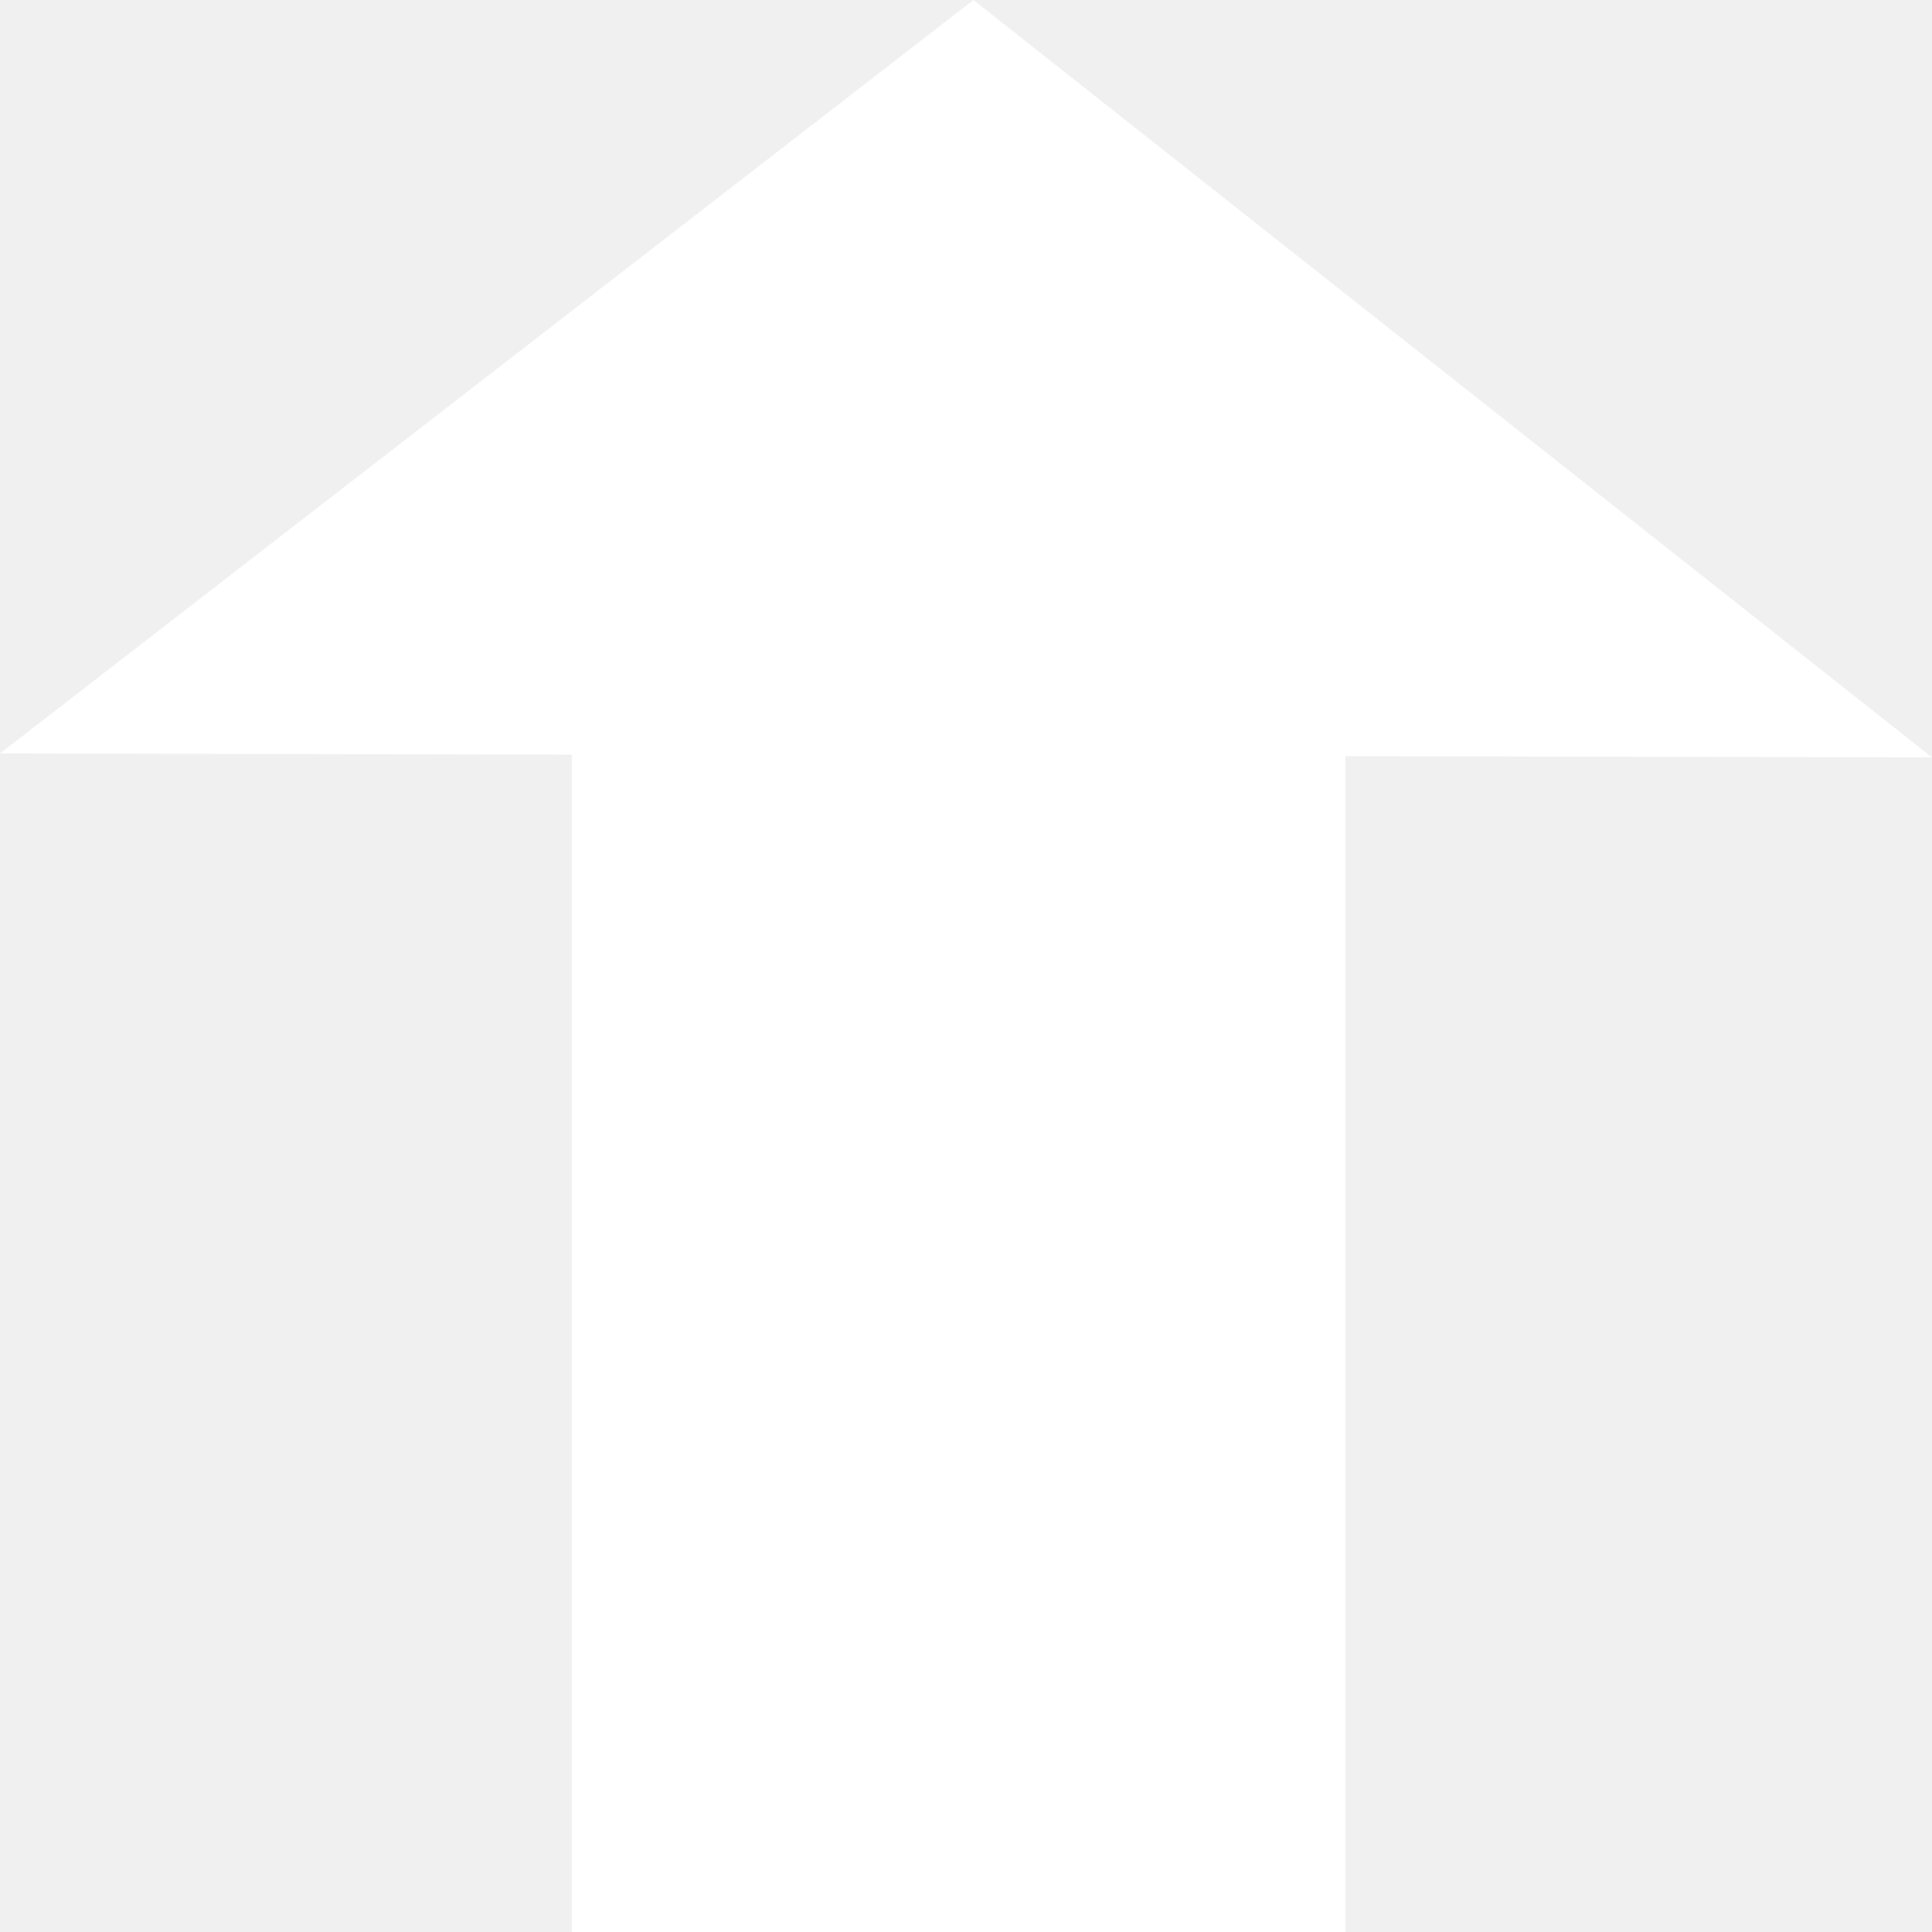
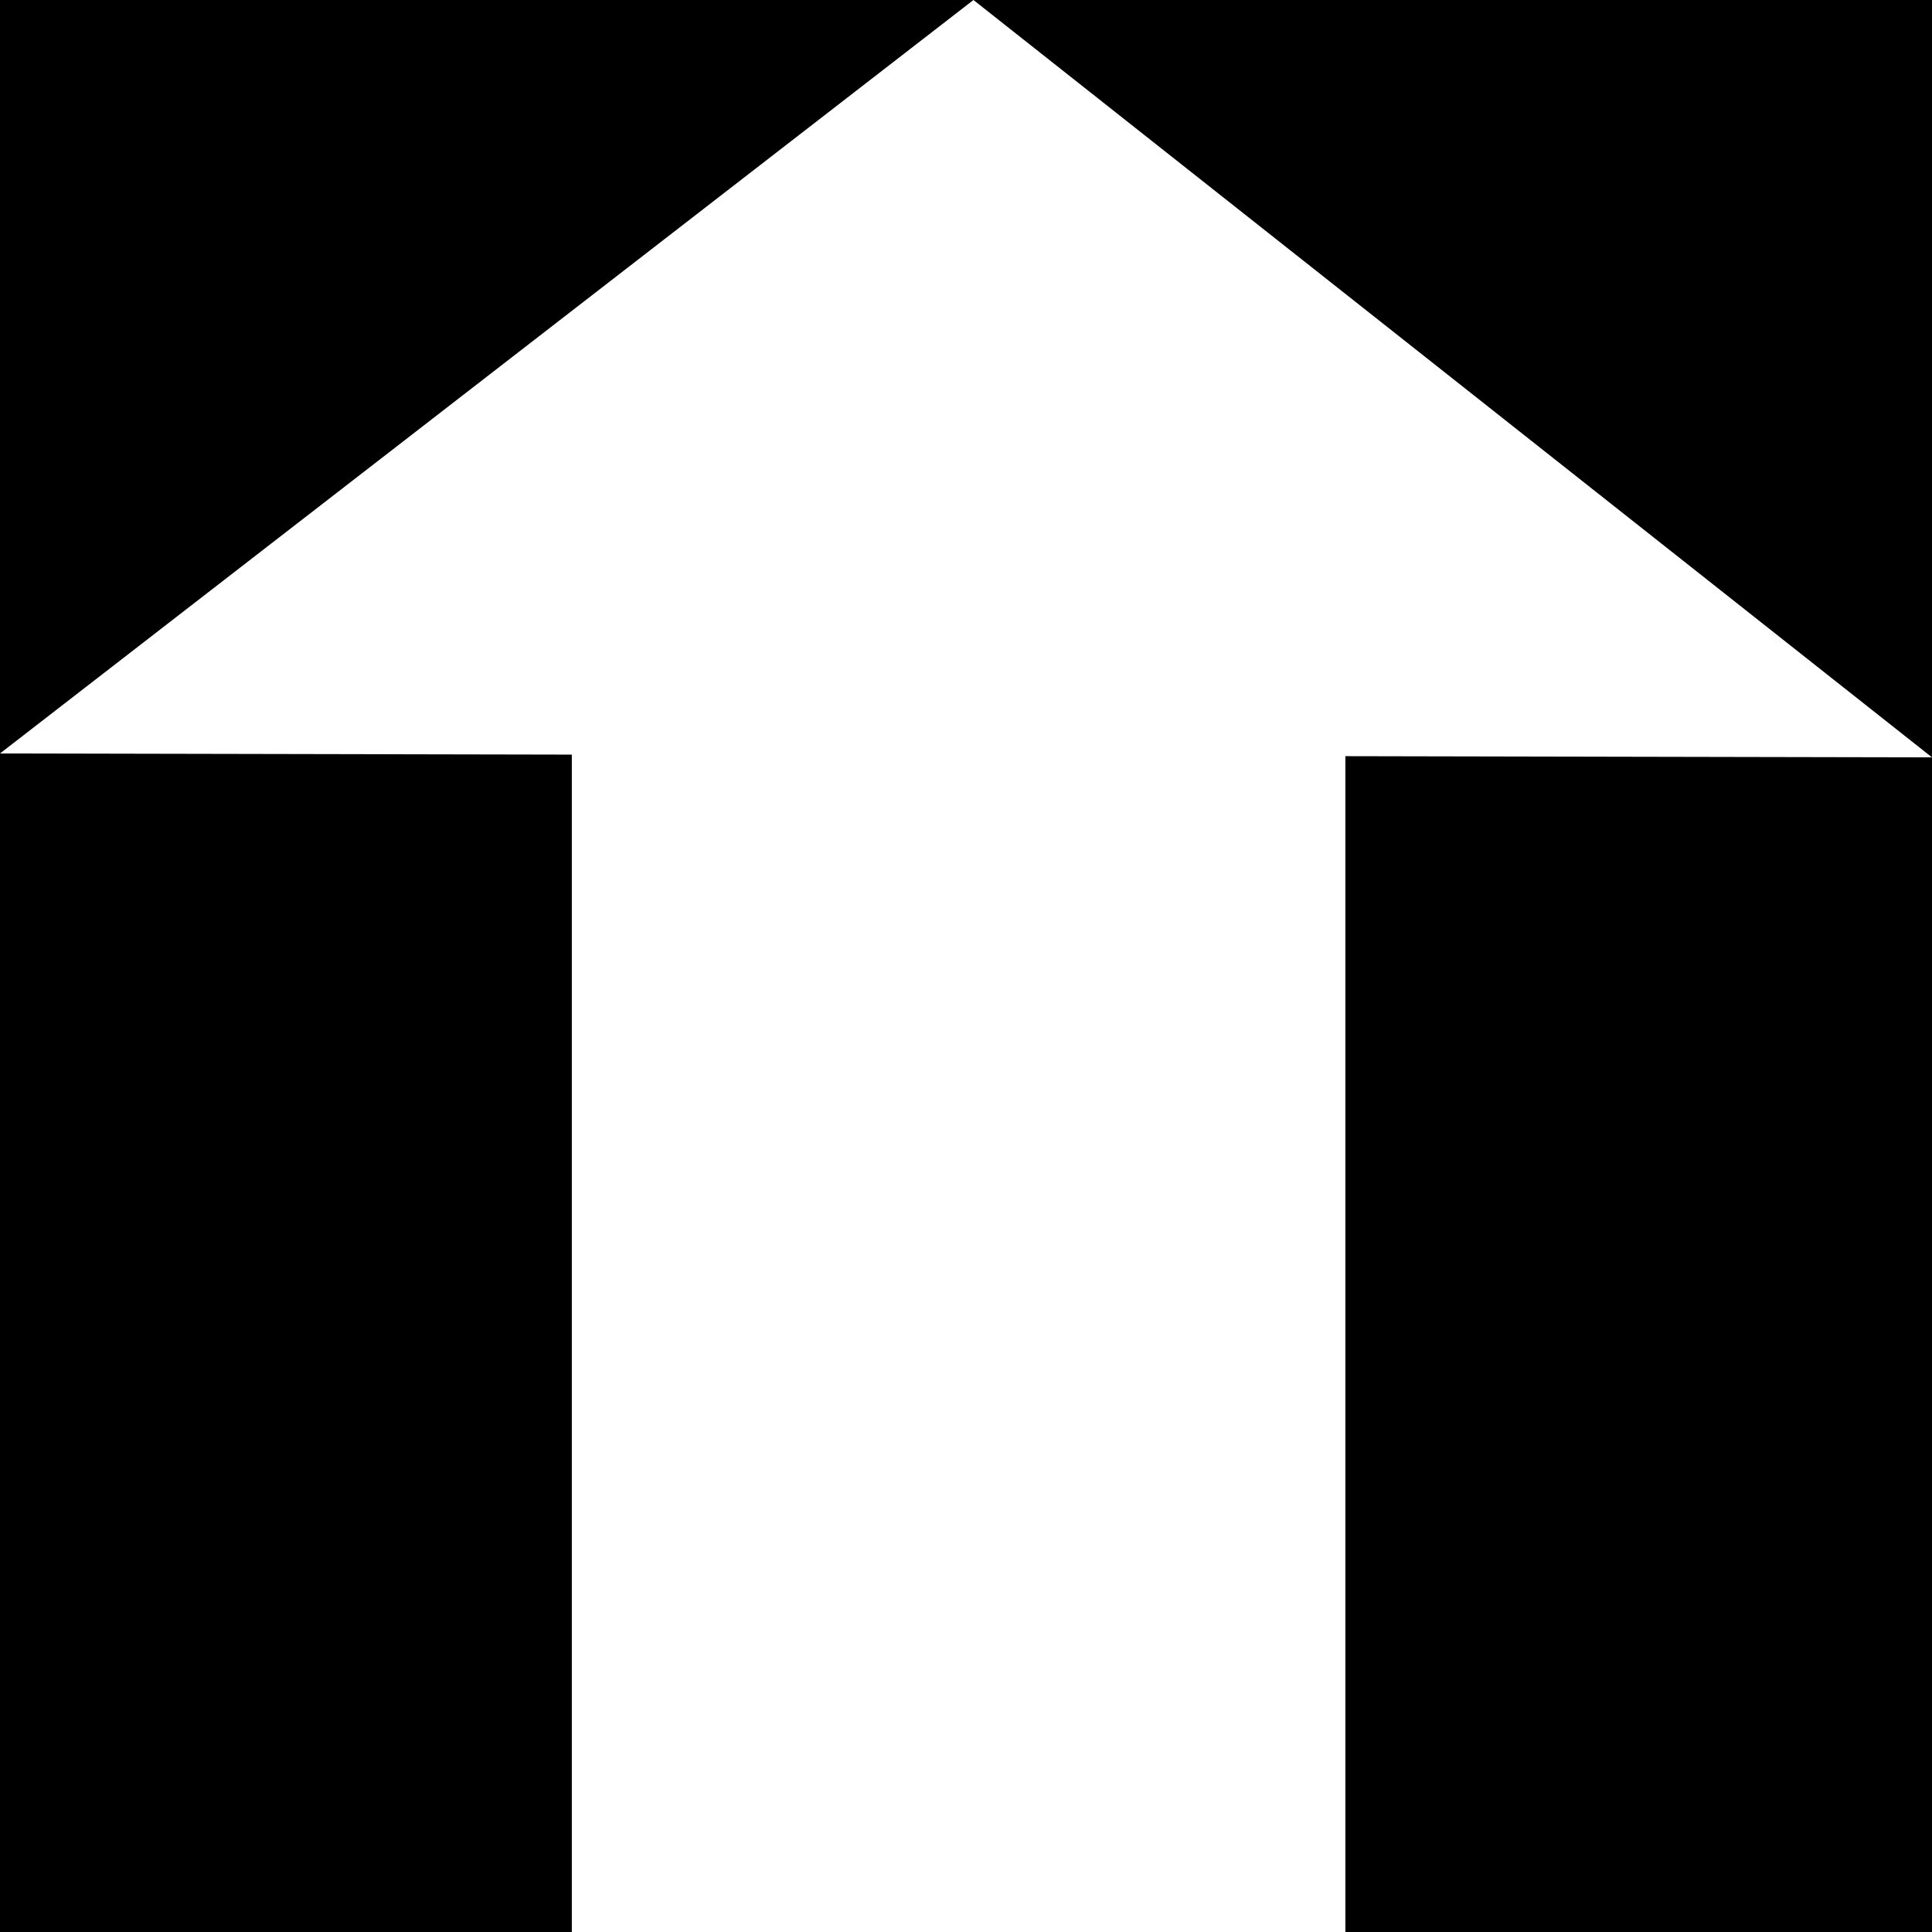
<svg xmlns="http://www.w3.org/2000/svg" width="512" height="512" viewBox="0 0 135.467 135.467" version="1.1" id="svg1">
  <defs id="defs1" />
  <g id="layer1">
+     <rect style="fill:#000000;fill-opacity:1;stroke-width:0.5" id="rect2" width="183.497" height="168.271" x="-20.739" y="-8.4" />
    <path id="rect1" style="fill:#ffffff;fill-opacity:1;stroke:none;stroke-width:0.759" d="M 68.256,0 34.129,26.415 0,52.831 40.095,52.912 V 135.467 H 94.334 V 53.021 L 135.467,53.104 101.861,26.551 Z" />
  </g>
</svg>
